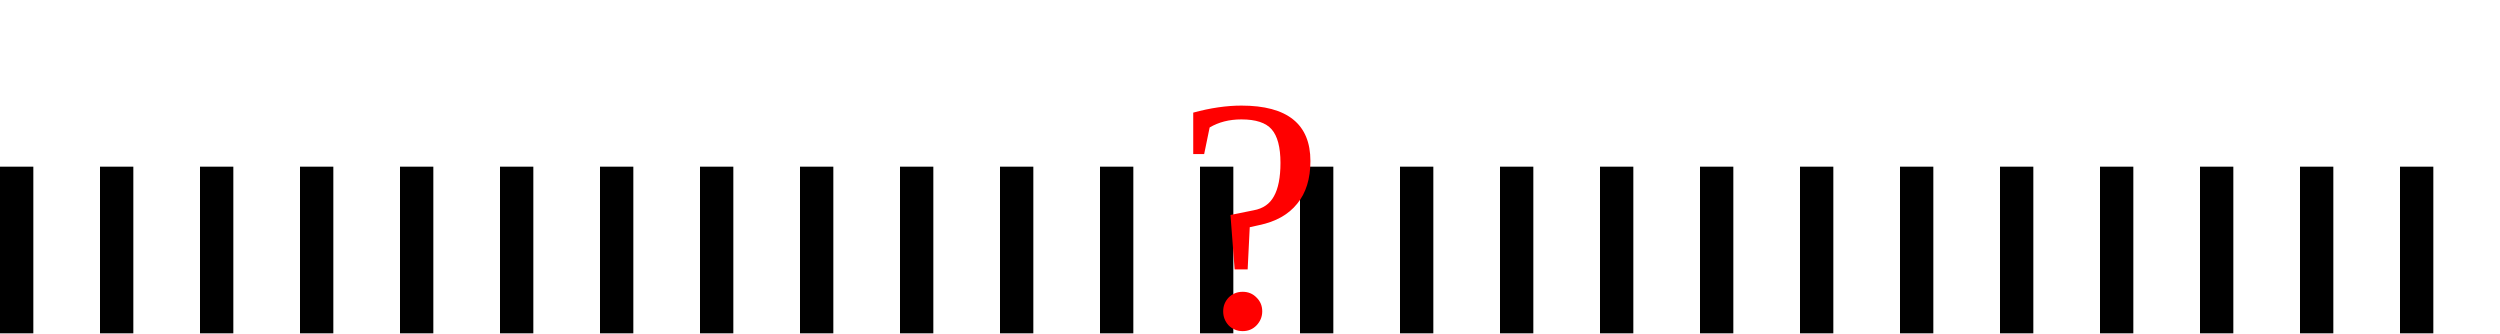
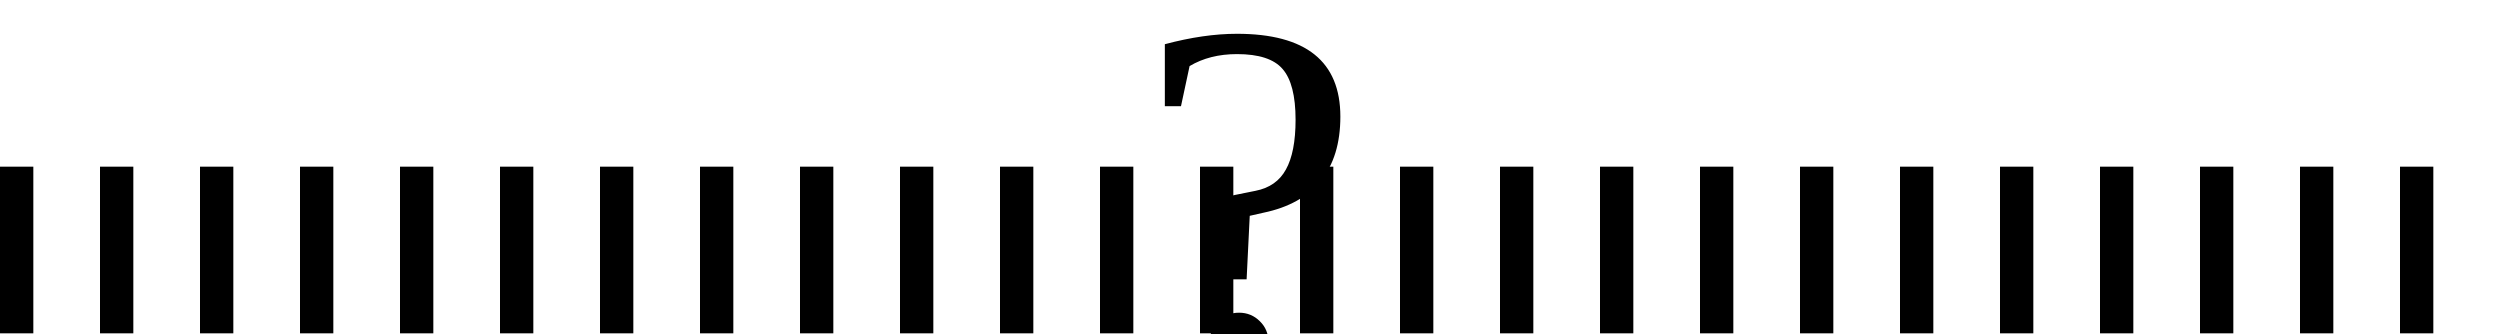
<svg width="150" height="20" class="stroke-base-content">
  <line x1="0" y1="15" x2="150" y2="15" stroke="black" stroke-width="10" stroke-dasharray="2,4" />
-   <text x="75" y="15" overflow="visible" text-anchor="middle" dominant-baseline="middle" font-size="20" fill="red">?</text>
+   <text x="75" y="15" overflow="visible" text-anchor="middle" dominant-baseline="middle" font-size="30" fill="black">?</text>
</svg>
